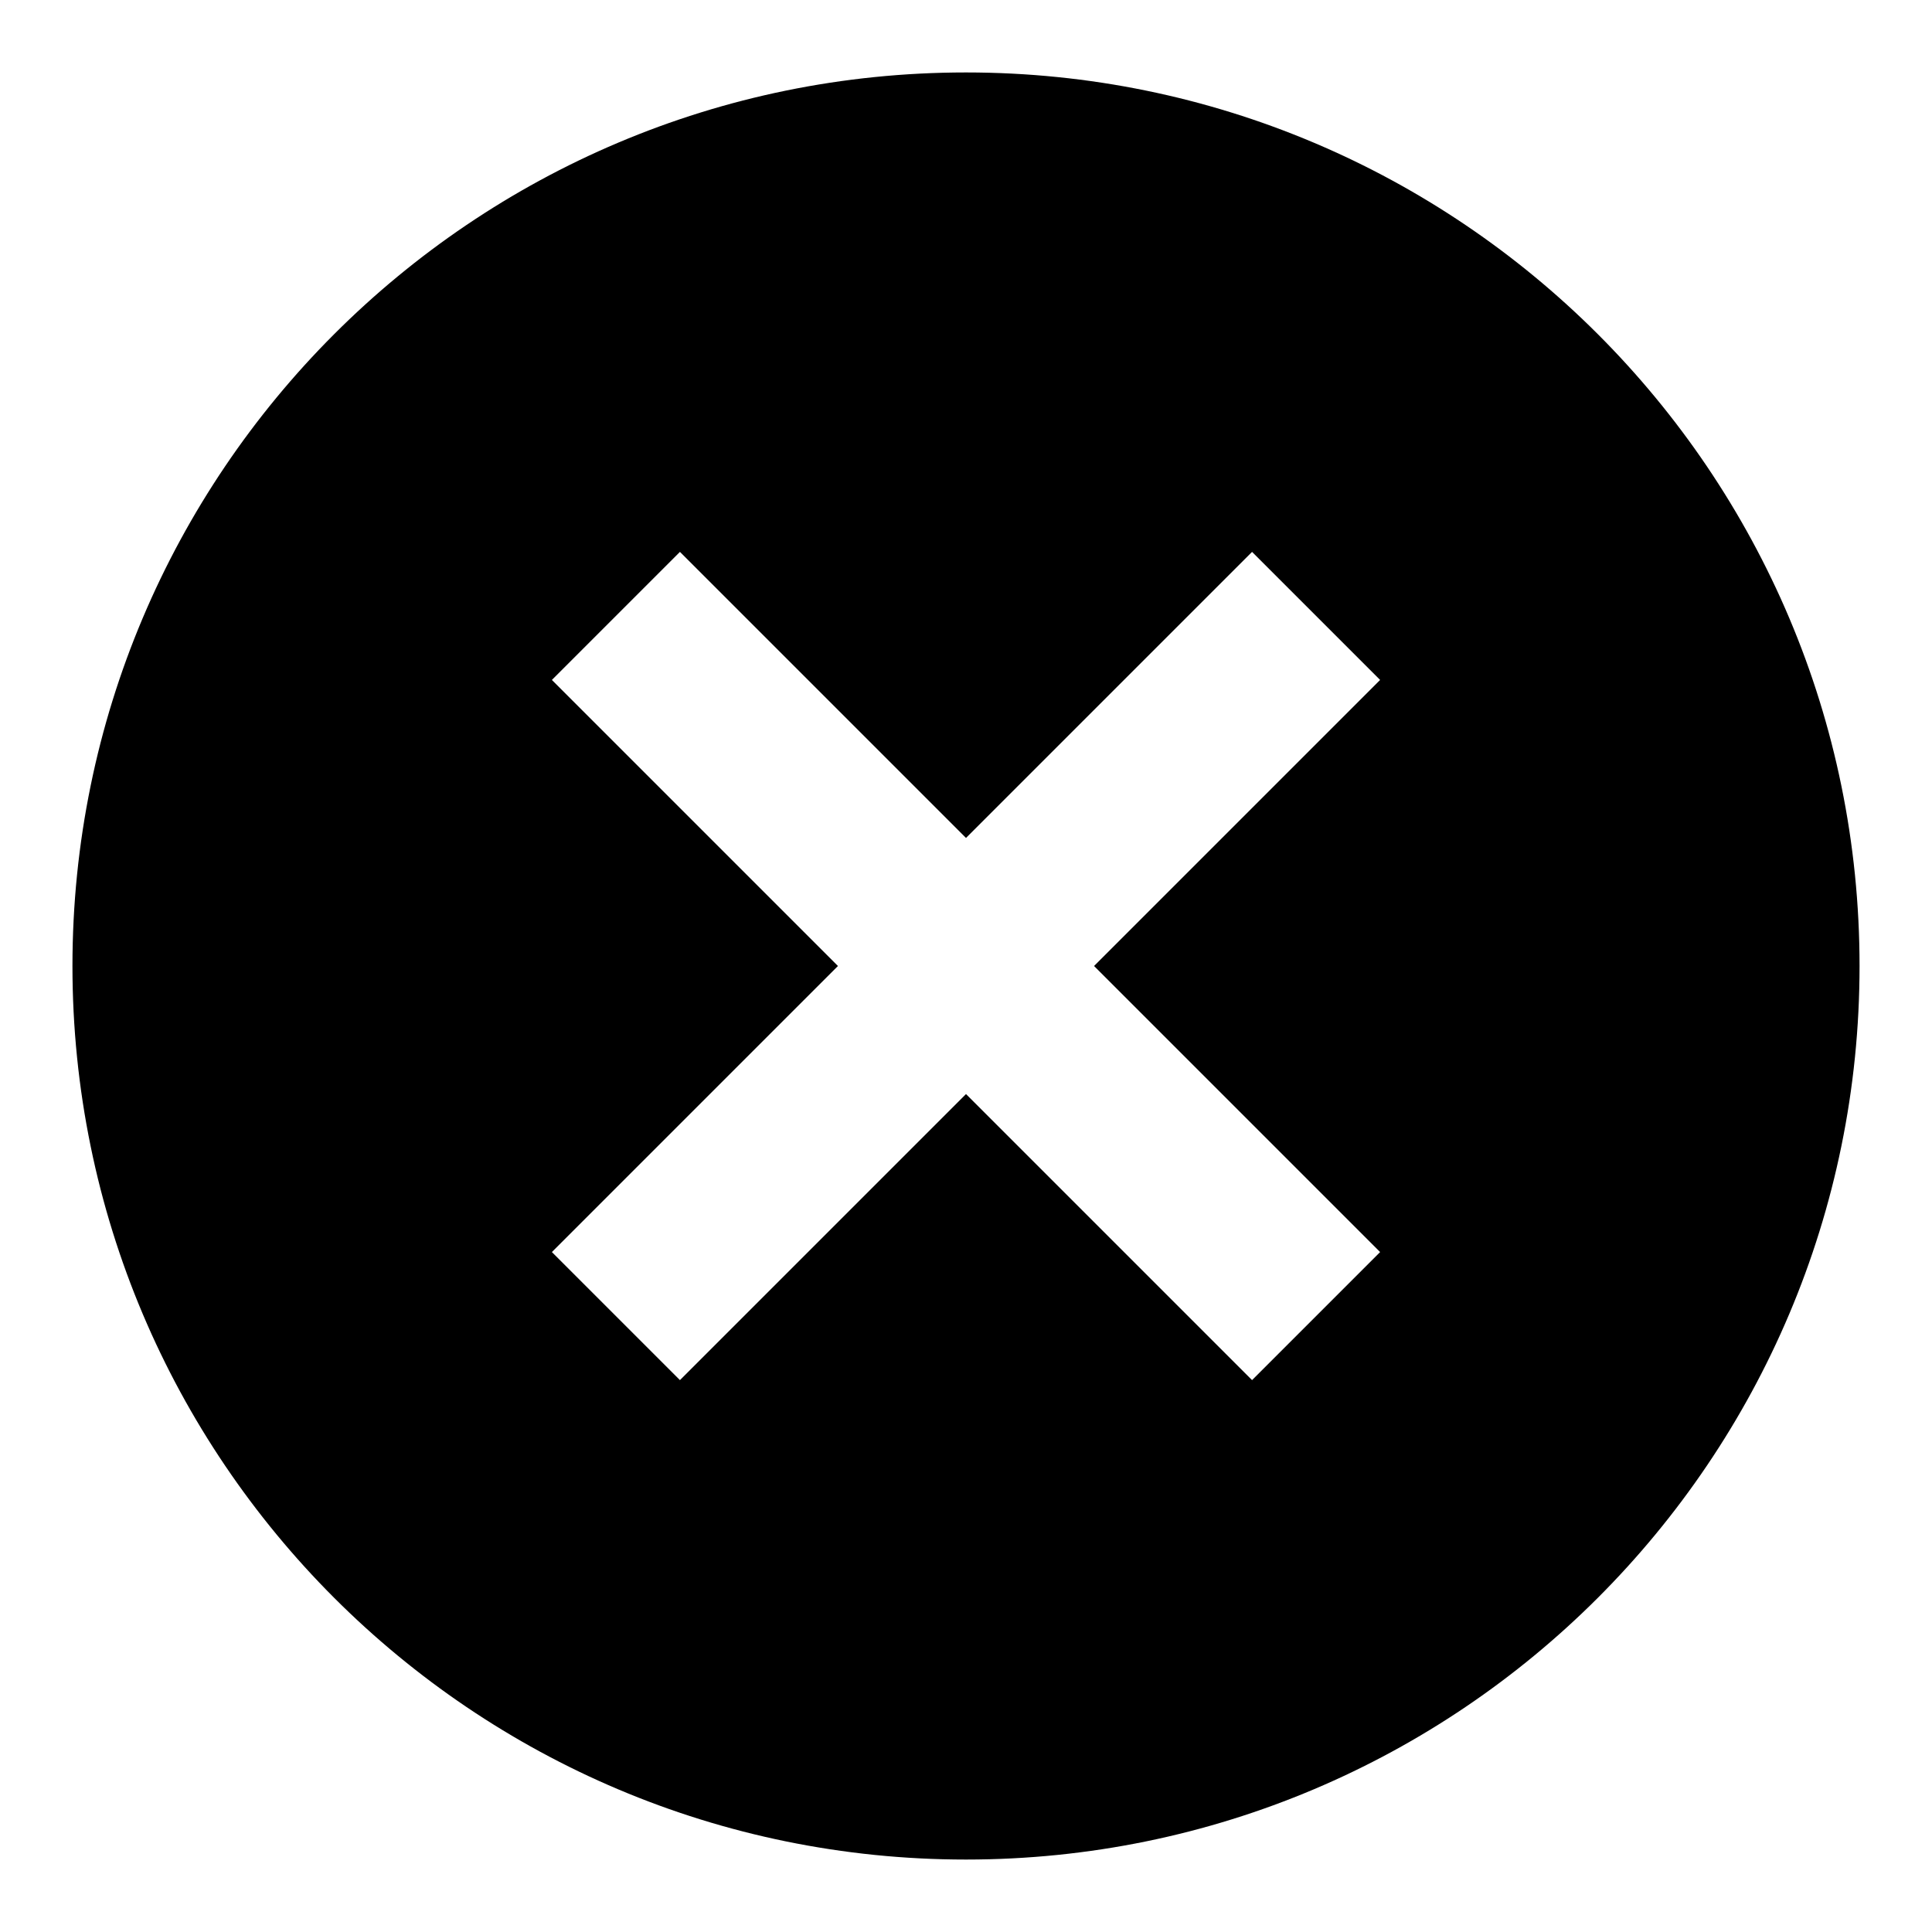
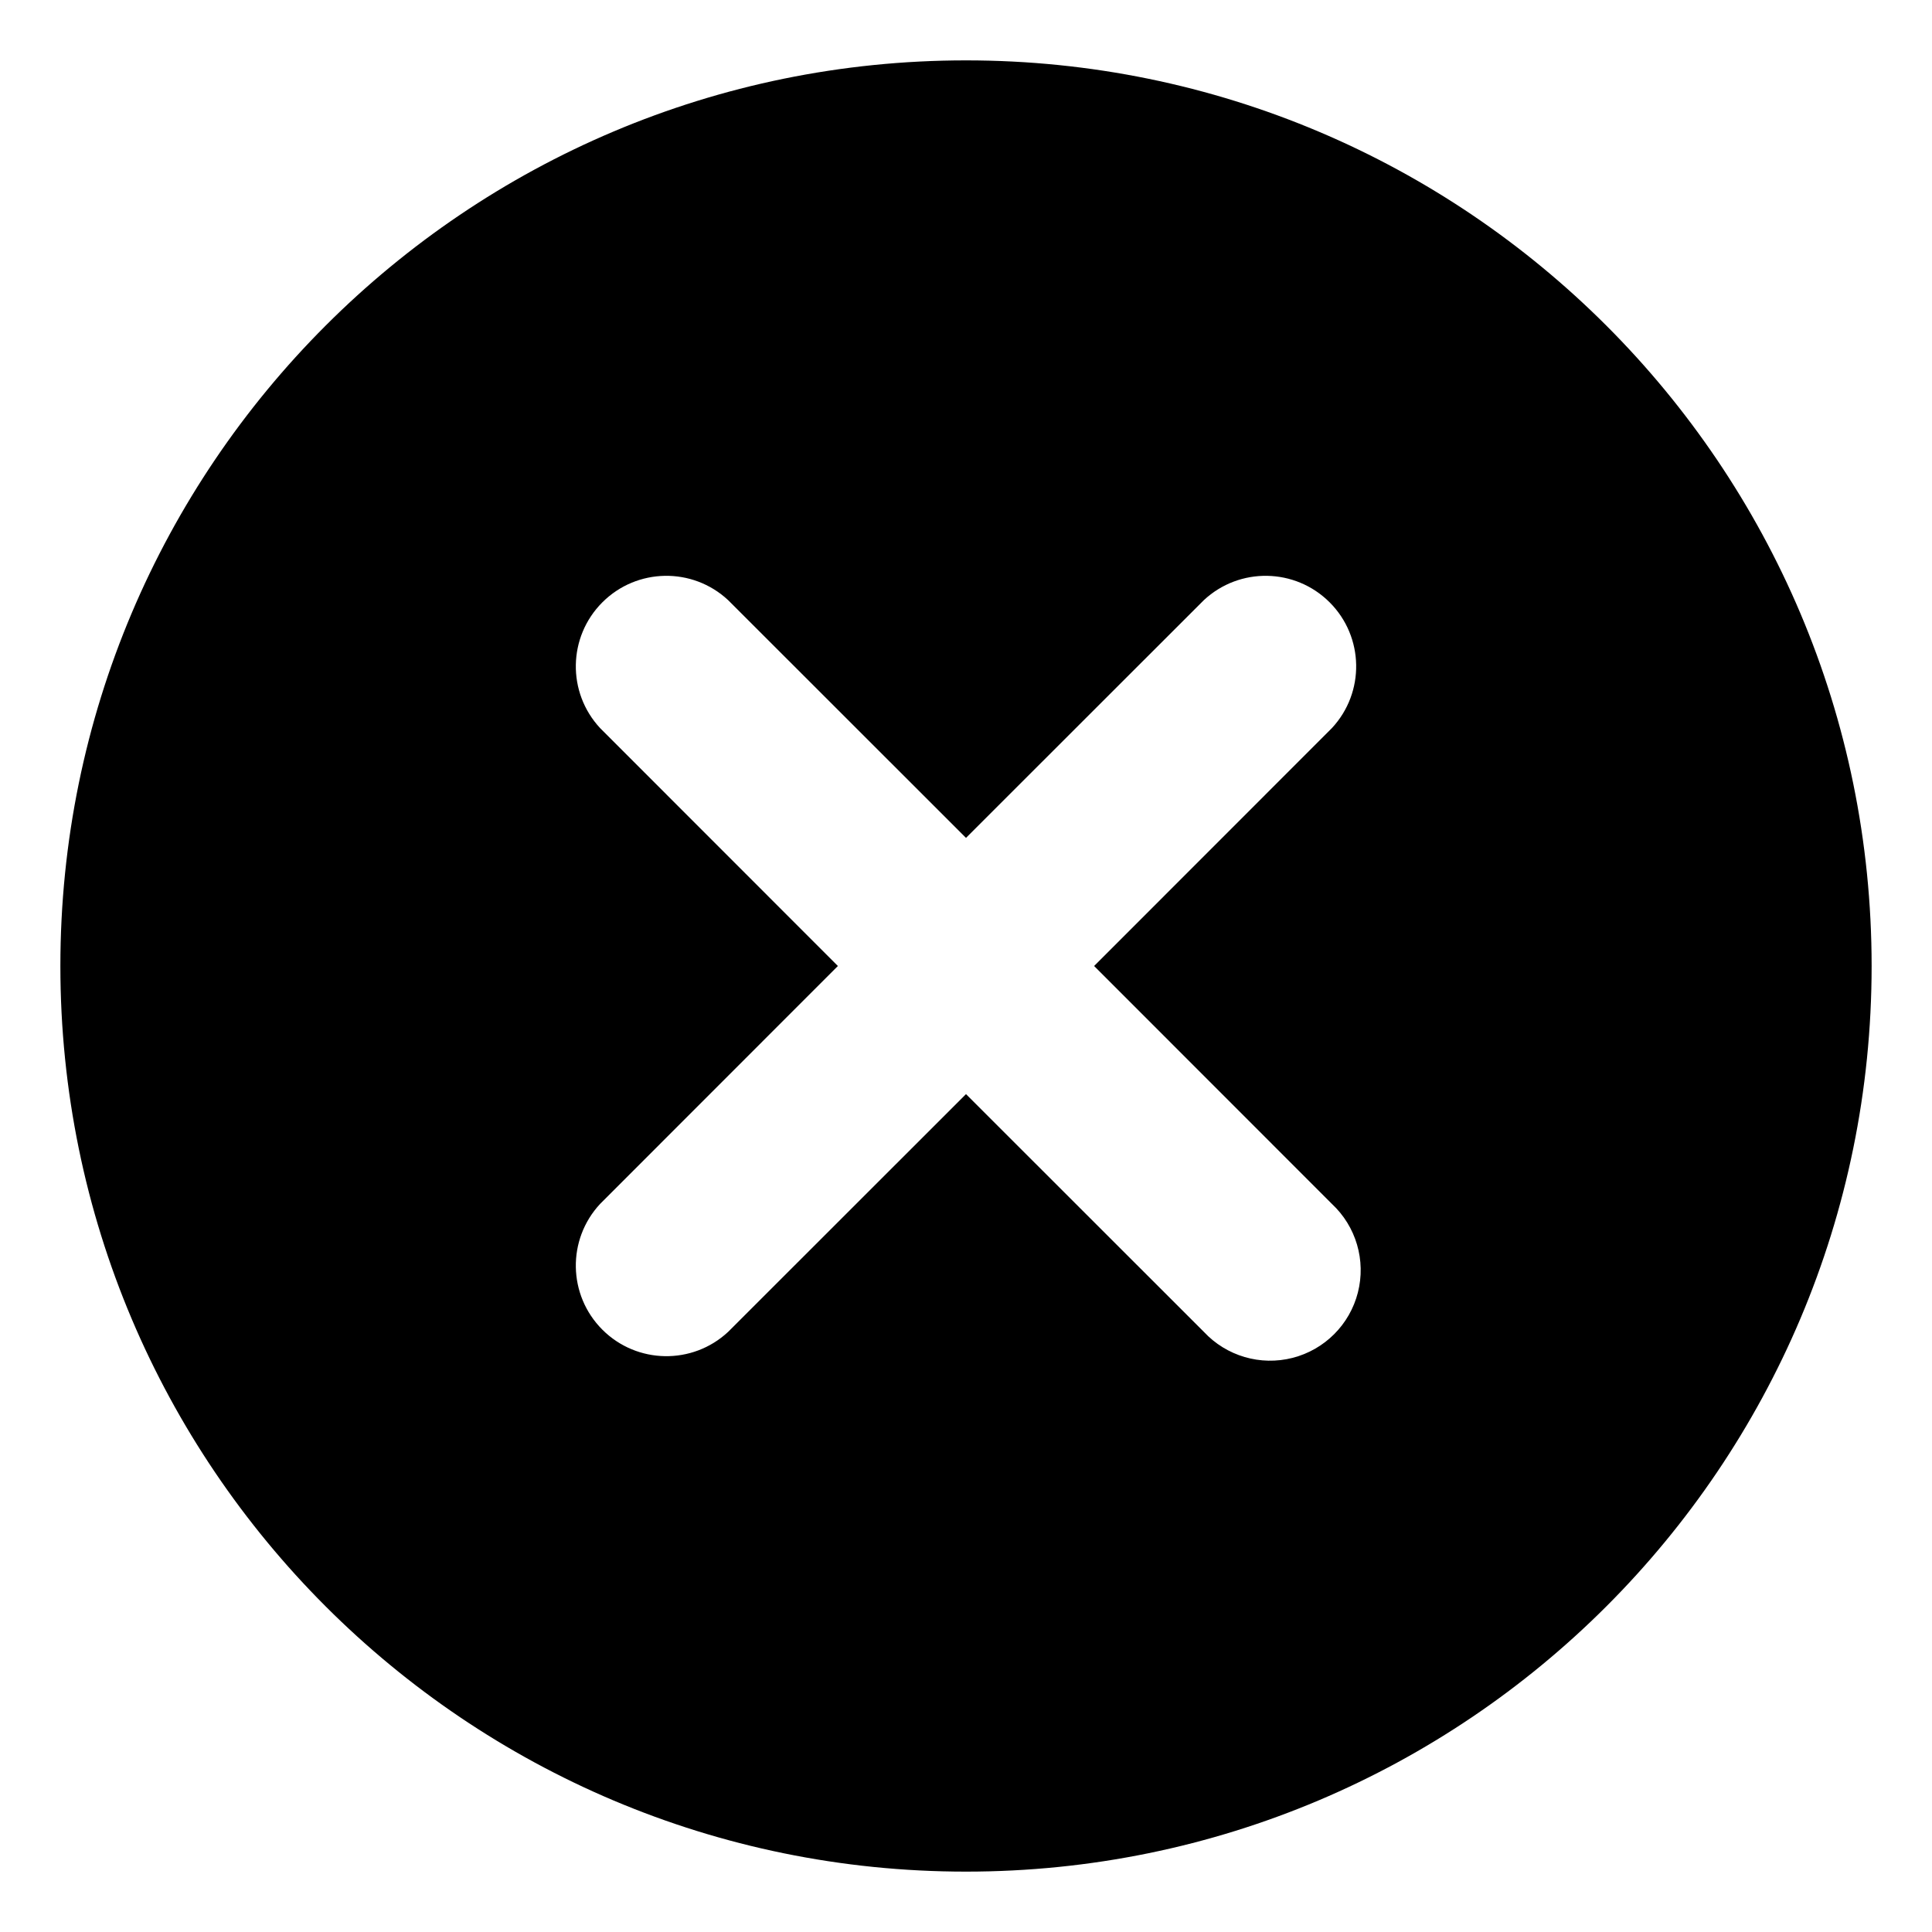
- <svg xmlns="http://www.w3.org/2000/svg" viewBox="0 0 32 32">
-   <path d="M16,1.2A14.8,14.8,0,1,0,30.8,16,14.8,14.8,0,0,0,16,1.2Zm6.859,19.538-2.121,2.121L16,18.121l-4.738,4.738L9.141,20.738,13.879,16,9.141,11.262l2.121-2.121L16,13.879l4.738-4.738,2.121,2.121L18.121,16Z" />
+ <svg xmlns="http://www.w3.org/2000/svg" viewBox="0 0 16 16">
+   <path d="M8,.5A7.5,7.5,0,1,0,15.5,8,7.5,7.5,0,0,0,8,.5Zm3.03,9.47A.75.75,0,1,1,9.97,11.03L8,9.061,6.03,11.03A.75.75,0,0,1,4.97,9.97L6.939,8,4.97,6.03A.75.75,0,0,1,6.03,4.97L8,6.939,9.97,4.97A.75.75,0,0,1,11.03,6.03L9.061,8Z" />
</svg>
